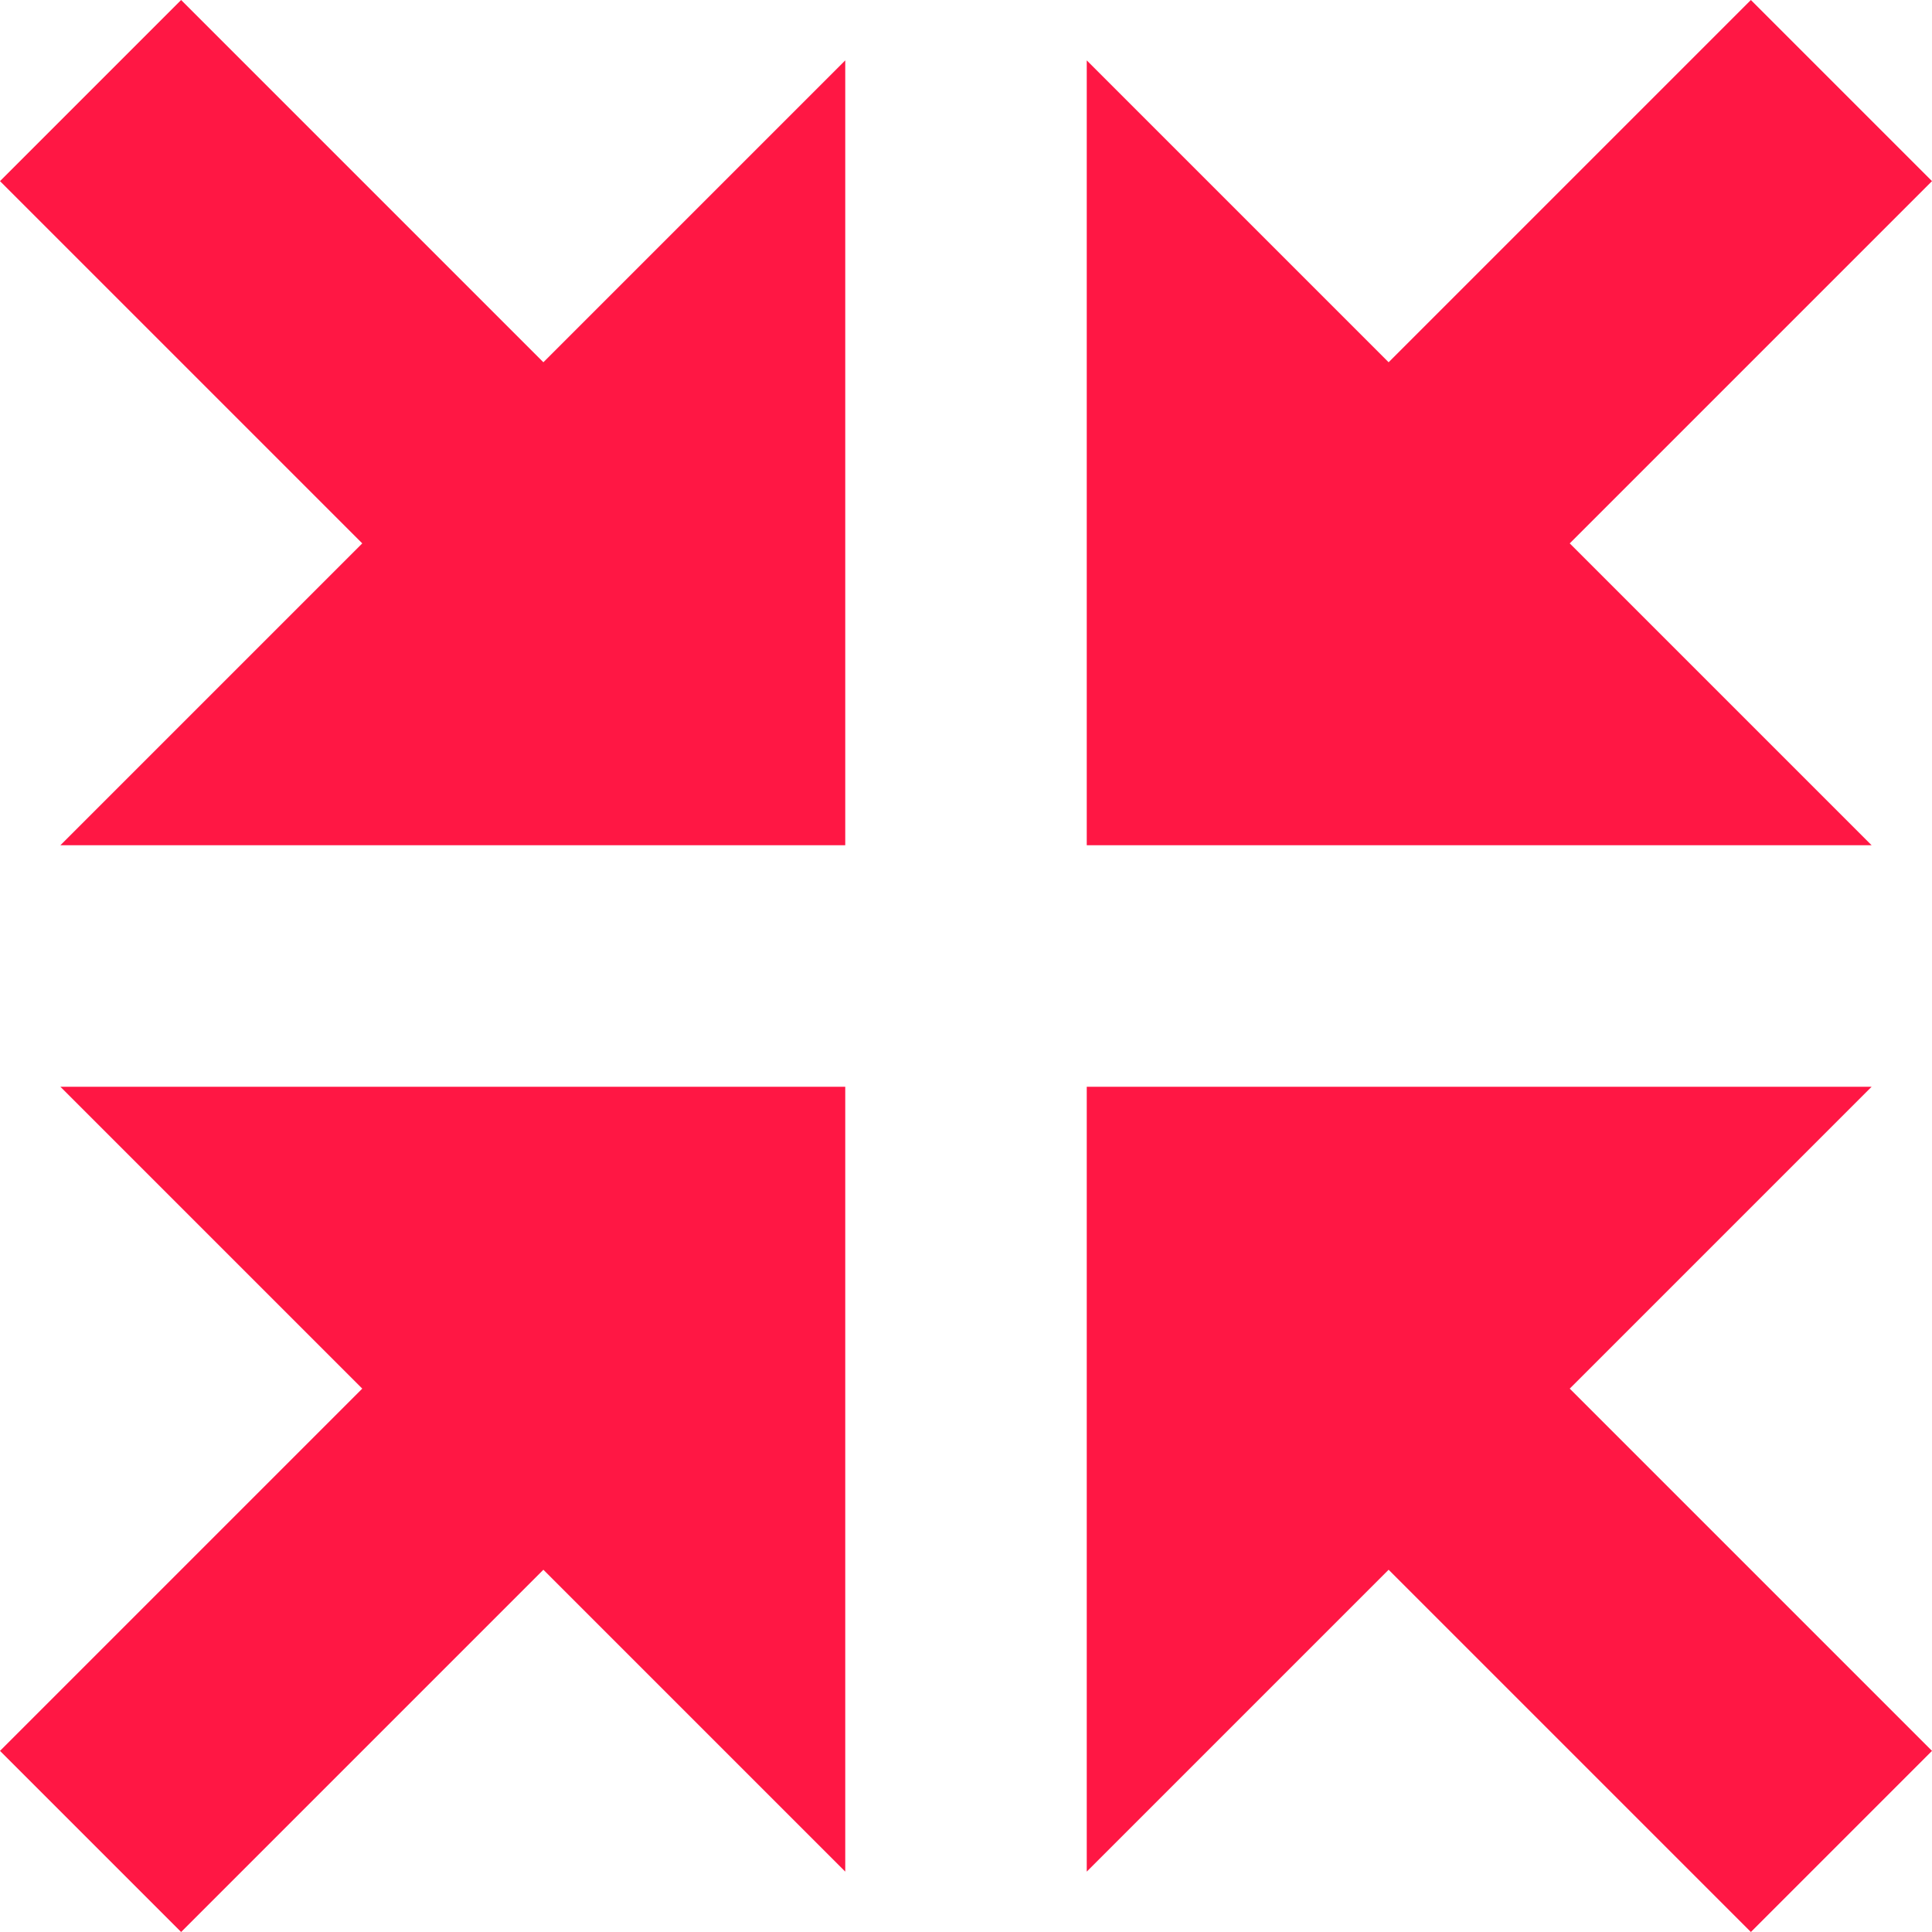
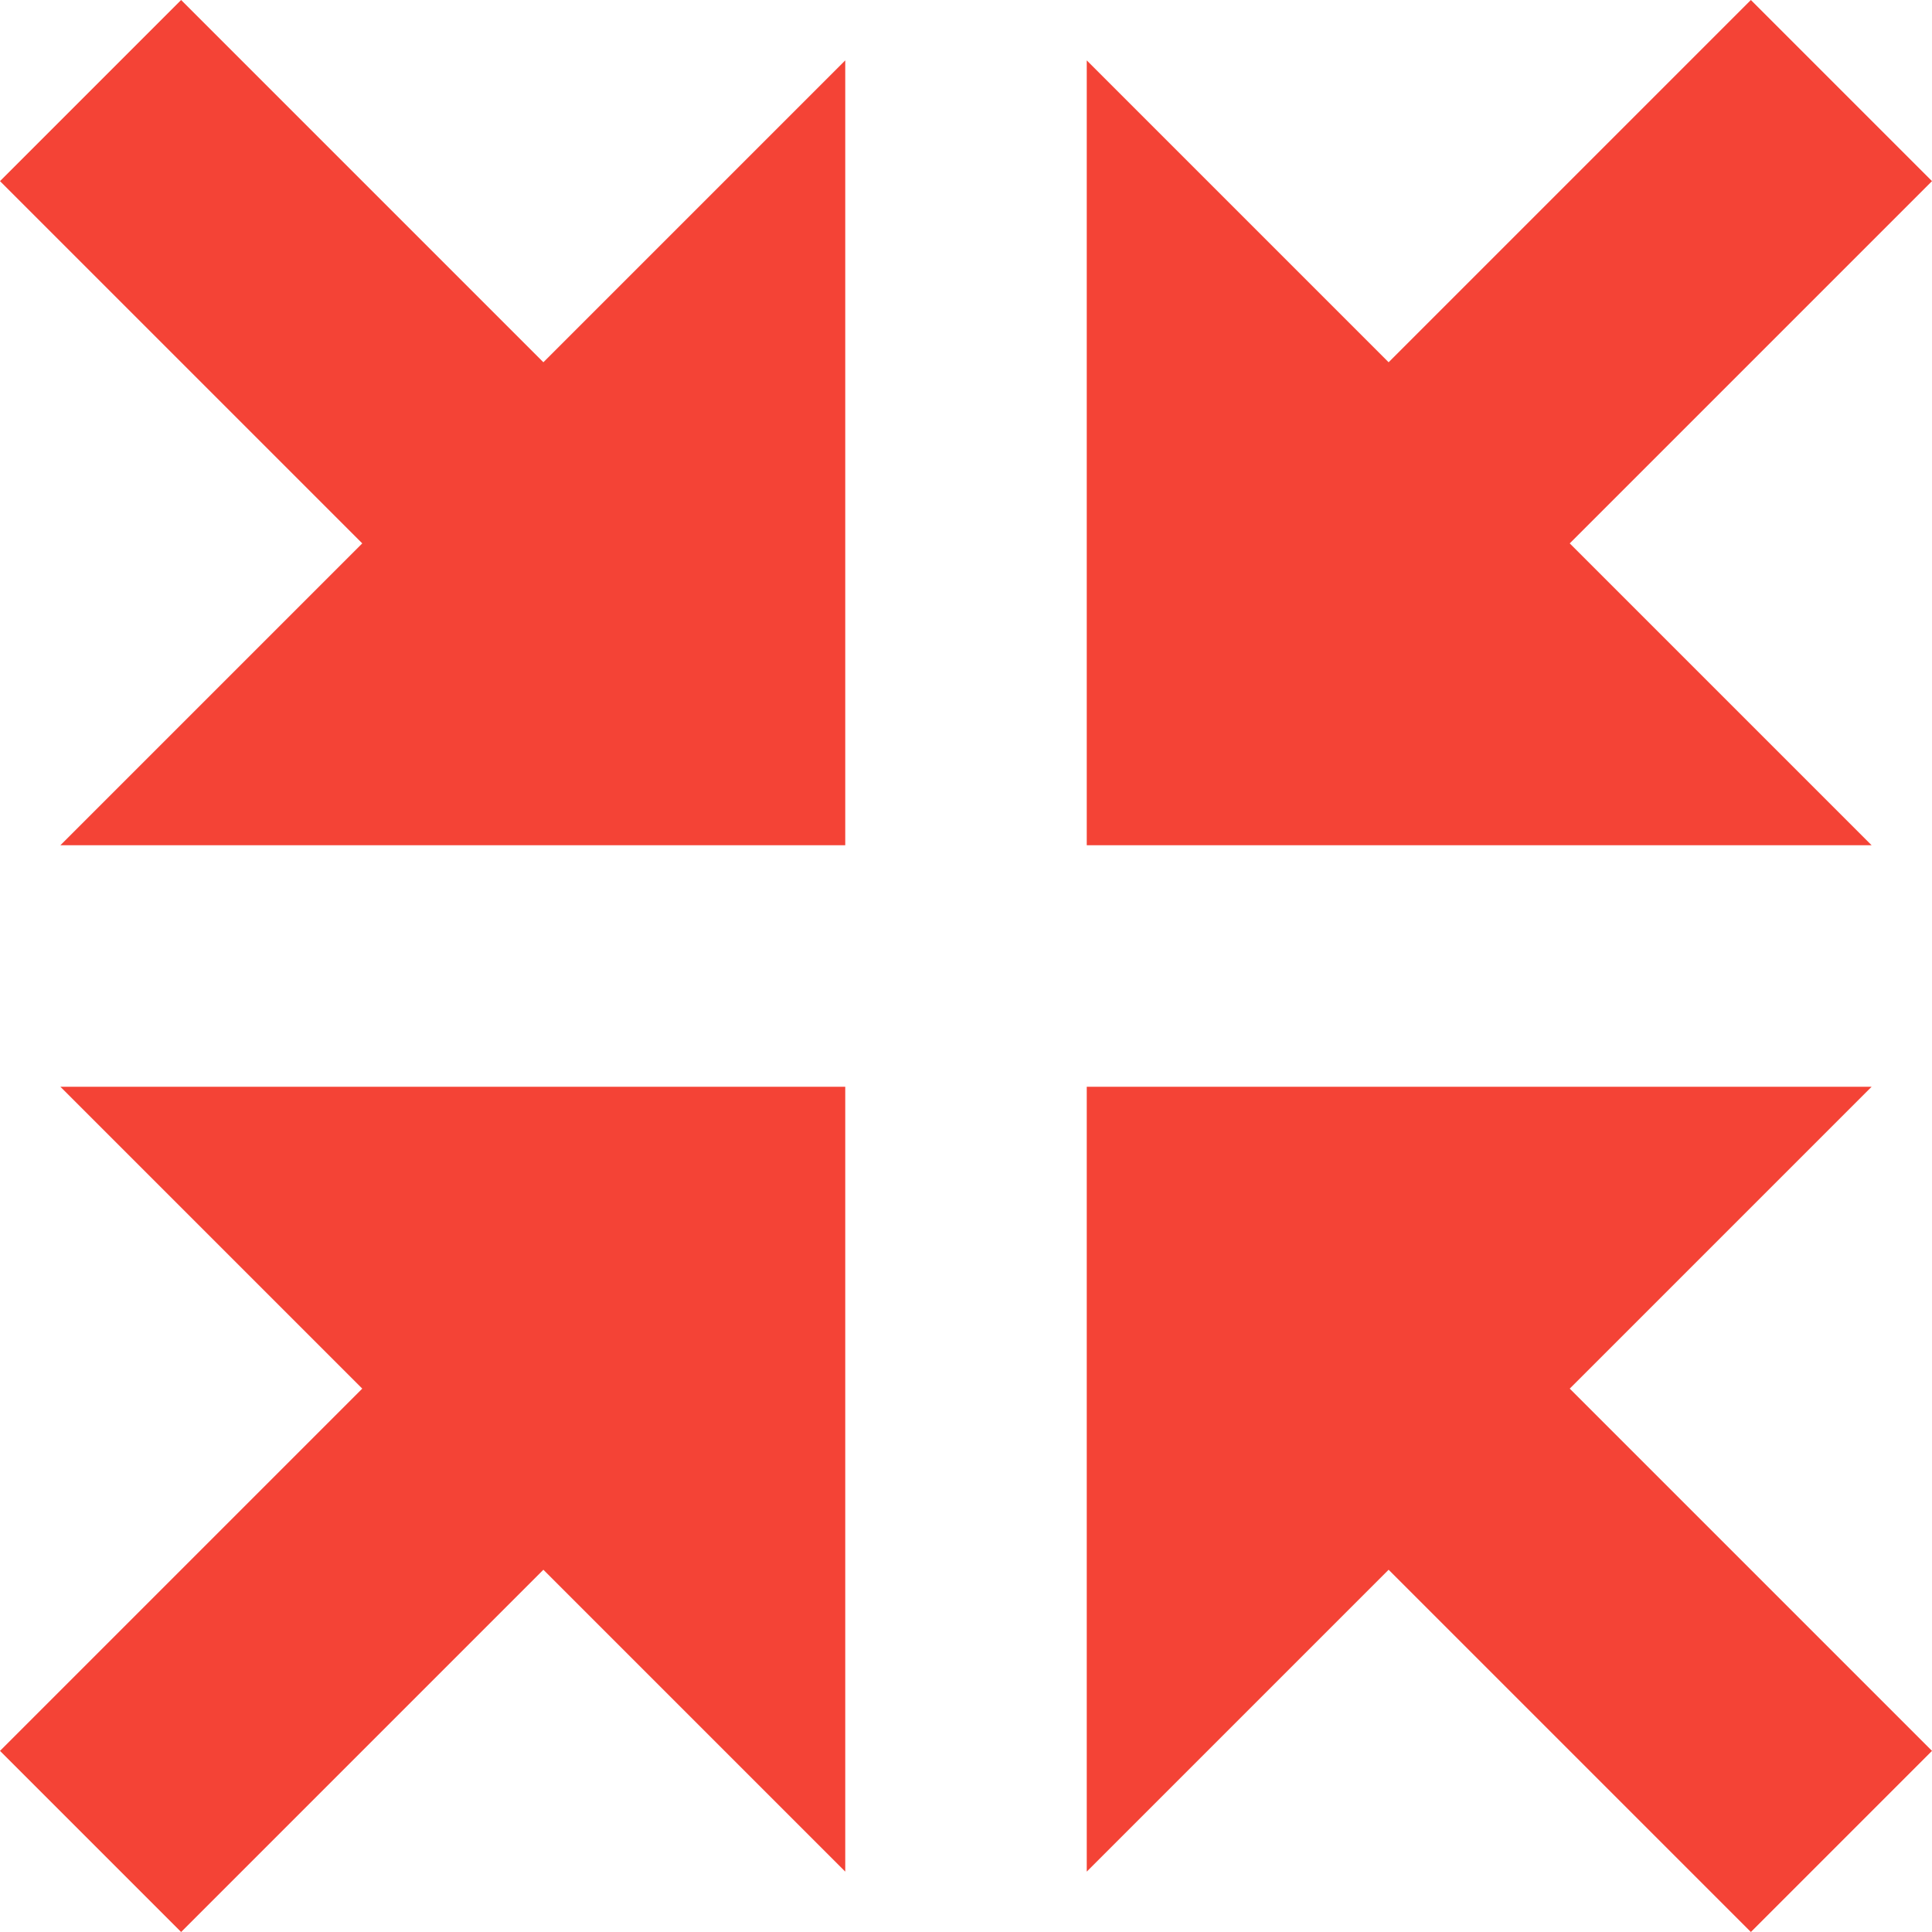
<svg xmlns="http://www.w3.org/2000/svg" version="1.1" width="40" height="40" viewBox="0 0 40 40">
-   <path fill="#ff1744" d="M22.5 17.5h16.25l-6.25-6.25 7.5-7.5-3.75-3.75-7.5 7.5-6.25-6.25z" />
-   <path fill="#ff1744" d="M22.5 22.5v16.25l6.25-6.25 7.5 7.5 3.75-3.75-7.5-7.5 6.25-6.25z" />
-   <path fill="#ff1744" d="M17.5 22.5h-16.25l6.25 6.25-7.5 7.5 3.75 3.75 7.5-7.5 6.25 6.25z" />
-   <path fill="#ff1744" d="M17.5 17.5v-16.25l-6.25 6.25-7.5-7.5-3.75 3.75 7.5 7.5-6.25 6.25z" />
+   <path fill="#f44336" d="M22.5 17.5h16.25l-6.25-6.25 7.5-7.5-3.75-3.75-7.5 7.5-6.25-6.25z" />
+   <path fill="#f44336" d="M22.5 22.5v16.25l6.25-6.25 7.5 7.5 3.75-3.75-7.5-7.5 6.25-6.25z" />
+   <path fill="#f44336" d="M17.5 22.5h-16.25l6.25 6.25-7.5 7.5 3.75 3.75 7.5-7.5 6.25 6.25z" />
+   <path fill="#f44336" d="M17.5 17.5v-16.25l-6.25 6.25-7.5-7.5-3.75 3.75 7.5 7.5-6.25 6.25z" />
</svg>
